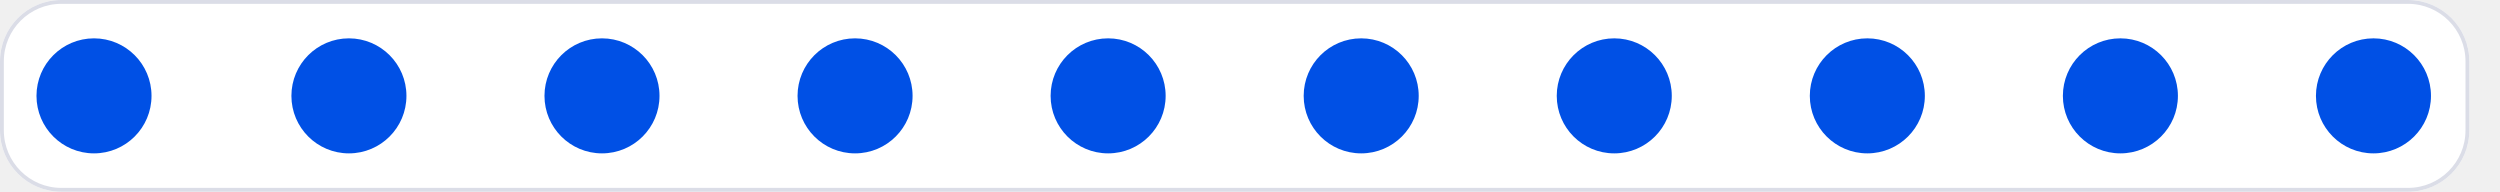
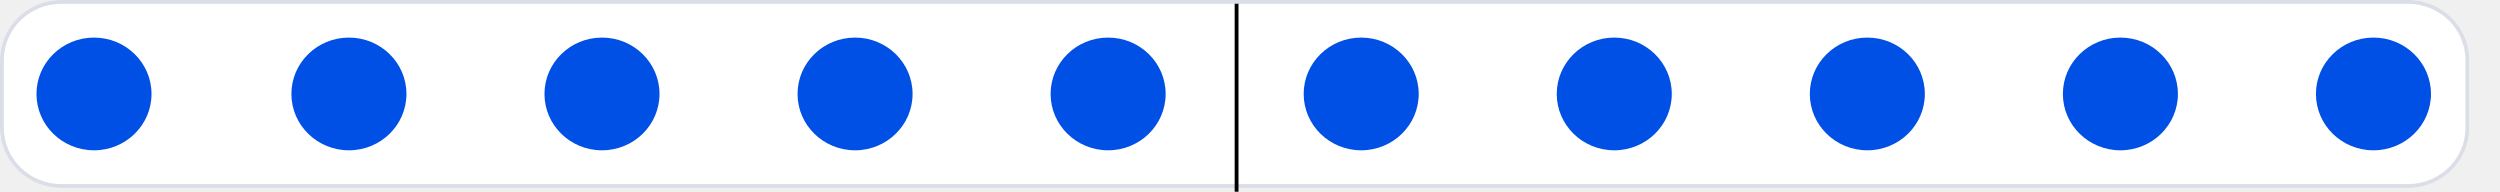
<svg xmlns="http://www.w3.org/2000/svg" width="652" height="50" viewBox="0 0 652 50" fill="none">
-   <g filter="url(#filter0_d_1047_978)">
-     <rect width="644" height="50" rx="16" fill="white" />
-     <rect x="0.5" y="0.5" width="643" height="49" rx="15.5" stroke="#DBDDE7" />
+   <g clip-path="url(#clip0_1_15)">
+     <path d="M628 0H16C7.163 0 0 7.02 0 15.68V33.32C0 41.98 7.163 49 16 49H628C636.837 49 644 41.98 644 33.32V15.68C644 7.02 636.837 0 628 0Z" fill="white" />
+     <path d="M628 0.49H16C7.44 0.49 0.5 7.291 0.5 15.68V33.32C0.5 41.709 7.44 48.51 16 48.51H628C636.56 48.51 643.5 41.709 643.5 33.32V15.68C643.5 7.291 636.56 0.49 628 0.49Z" stroke="#DBDDE7" />
+     <path d="M24.515 39.2C32.799 39.2 39.515 32.619 39.515 24.5C39.515 16.381 32.799 9.8 24.515 9.8C16.23 9.8 9.515 16.381 9.515 24.5C9.515 32.619 16.23 39.2 24.515 39.2Z" fill="#0050E5" />
+     <path d="M354.999 39.2C363.283 39.2 369.999 32.619 369.999 24.5C369.999 16.381 363.283 9.8 354.999 9.8C346.715 9.8 339.999 16.381 339.999 24.5C339.999 32.619 346.715 39.2 354.999 39.2Z" fill="#0050E5" />
+     <path d="M90.999 39.2C99.283 39.2 105.999 32.619 105.999 24.5C105.999 16.381 99.283 9.8 90.999 9.8C82.715 9.8 75.999 16.381 75.999 24.5C75.999 32.619 82.715 39.2 90.999 39.2Z" fill="#0050E5" />
+     <path d="M420.999 39.2C429.283 39.2 435.999 32.619 435.999 24.5C435.999 16.381 429.283 9.8 420.999 9.8C412.715 9.8 405.999 16.381 405.999 24.5C405.999 32.619 412.715 39.2 420.999 39.2Z" fill="#0050E5" />
+     <path d="M156.999 39.2C165.283 39.2 171.999 32.619 171.999 24.5C171.999 16.381 165.283 9.8 156.999 9.8C148.715 9.8 141.999 16.381 141.999 24.5C141.999 32.619 148.715 39.2 156.999 39.2Z" fill="#0050E5" />
+     <path d="M486.999 39.2C495.283 39.2 501.999 32.619 501.999 24.5C501.999 16.381 495.283 9.8 486.999 9.8C478.715 9.8 471.999 16.381 471.999 24.5C471.999 32.619 478.715 39.2 486.999 39.2Z" fill="#0050E5" />
+     <path d="M222.999 39.2C231.283 39.2 237.999 32.619 237.999 24.5C237.999 16.381 231.283 9.8 222.999 9.8C214.715 9.8 207.999 16.381 207.999 24.5C207.999 32.619 214.715 39.2 222.999 39.2Z" fill="#0050E5" />
+     <path d="M552.999 39.2C561.283 39.2 567.999 32.619 567.999 24.5C567.999 16.381 561.283 9.8 552.999 9.8C544.715 9.8 537.999 16.381 537.999 24.5C537.999 32.619 544.715 39.2 552.999 39.2Z" fill="#0050E5" />
+     <path d="M288.999 39.2C297.283 39.2 303.999 32.619 303.999 24.5C303.999 16.381 297.283 9.8 288.999 9.8C280.715 9.8 273.999 16.381 273.999 24.5C273.999 32.619 280.715 39.2 288.999 39.2Z" fill="#0050E5" />
+     <path d="M618.999 39.2C627.283 39.2 633.999 32.619 633.999 24.5C633.999 16.381 627.283 9.8 618.999 9.8C610.715 9.8 603.999 16.381 603.999 24.5C603.999 32.619 610.715 39.2 618.999 39.2Z" fill="#0050E5" />
+     <line x1="322.5" y1="0.98" x2="322.5" y2="50" stroke="black" />
  </g>
-   <circle cx="24.515" cy="25" r="15" fill="#0050E5" />
-   <circle cx="354.999" cy="25" r="15" fill="#0050E5" />
-   <circle cx="90.999" cy="25" r="15" fill="#0050E5" />
-   <circle cx="420.999" cy="25" r="15" fill="#0050E5" />
-   <circle cx="156.999" cy="25" r="15" fill="#0050E5" />
-   <circle cx="486.999" cy="25" r="15" fill="#0050E5" />
-   <circle cx="222.999" cy="25" r="15" fill="#0050E5" />
-   <circle cx="552.999" cy="25" r="15" fill="#0050E5" />
-   <circle cx="288.999" cy="25" r="15" fill="#0050E5" />
-   <circle cx="618.999" cy="25" r="15" fill="#0050E5" />
+   <defs>
+     <clipPath id="clip0_1_15">
+       <rect width="652" height="50" fill="white" />
+     </clipPath>
+   </defs>
</svg>
